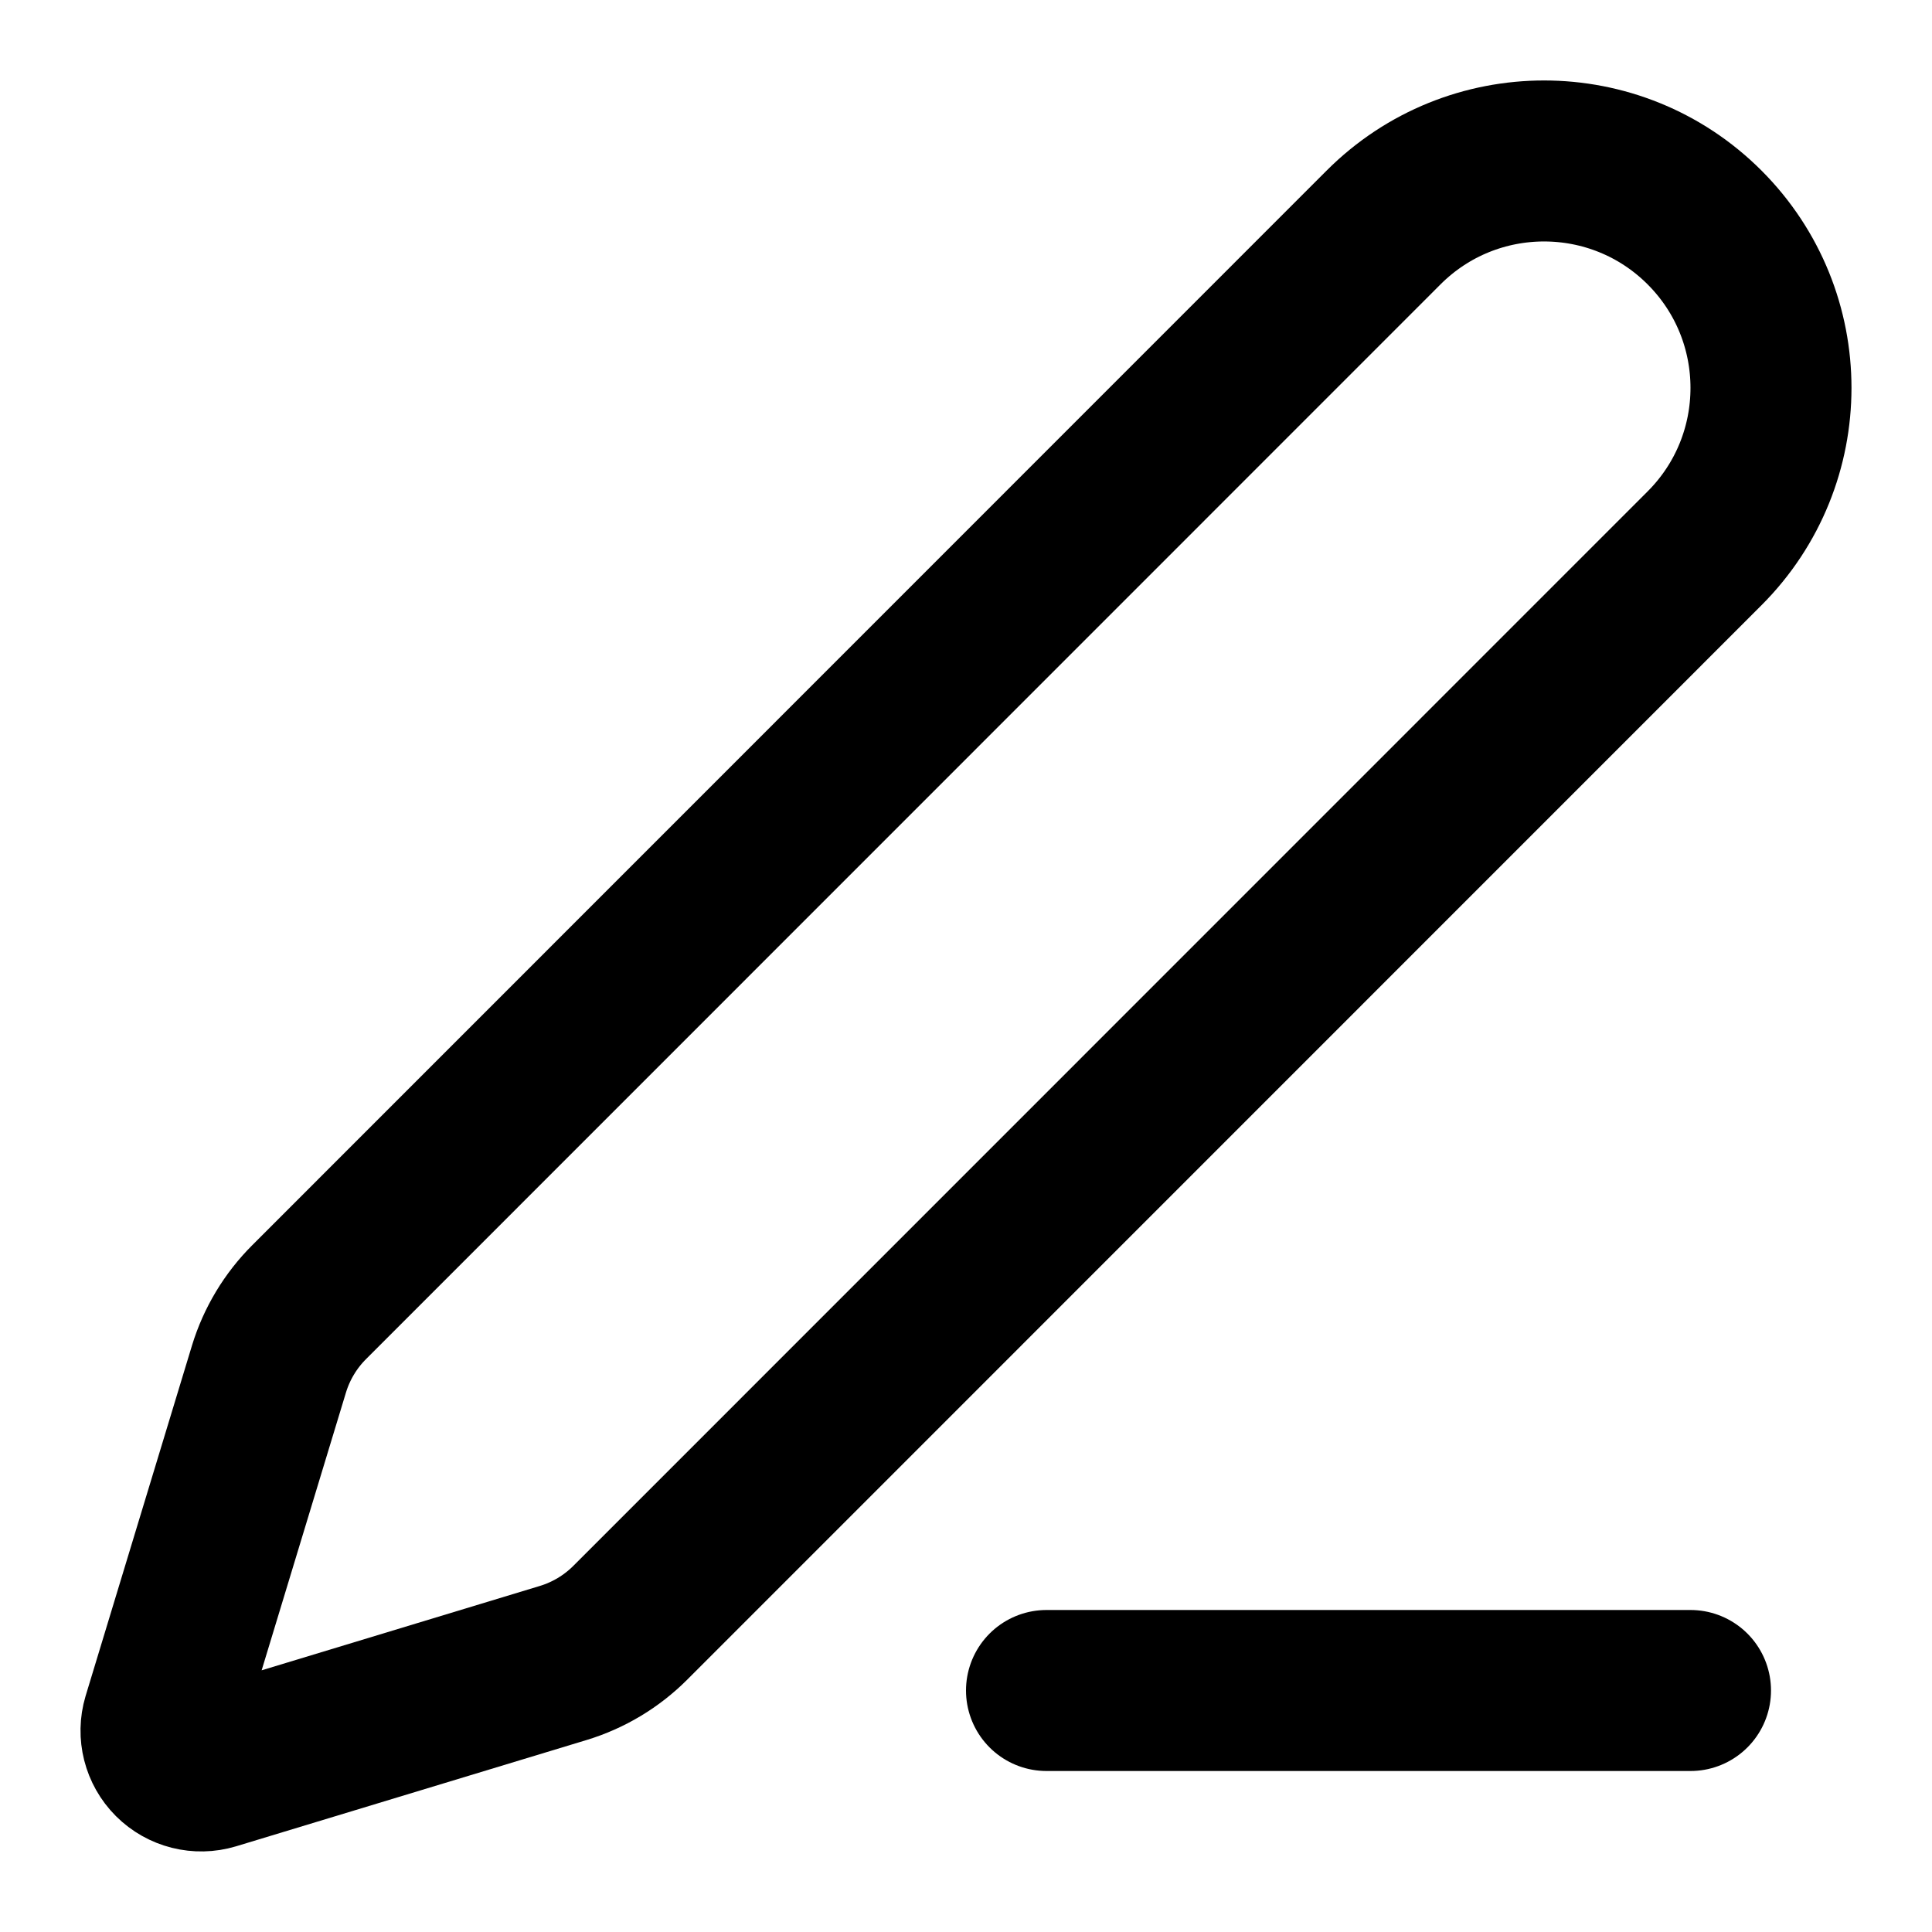
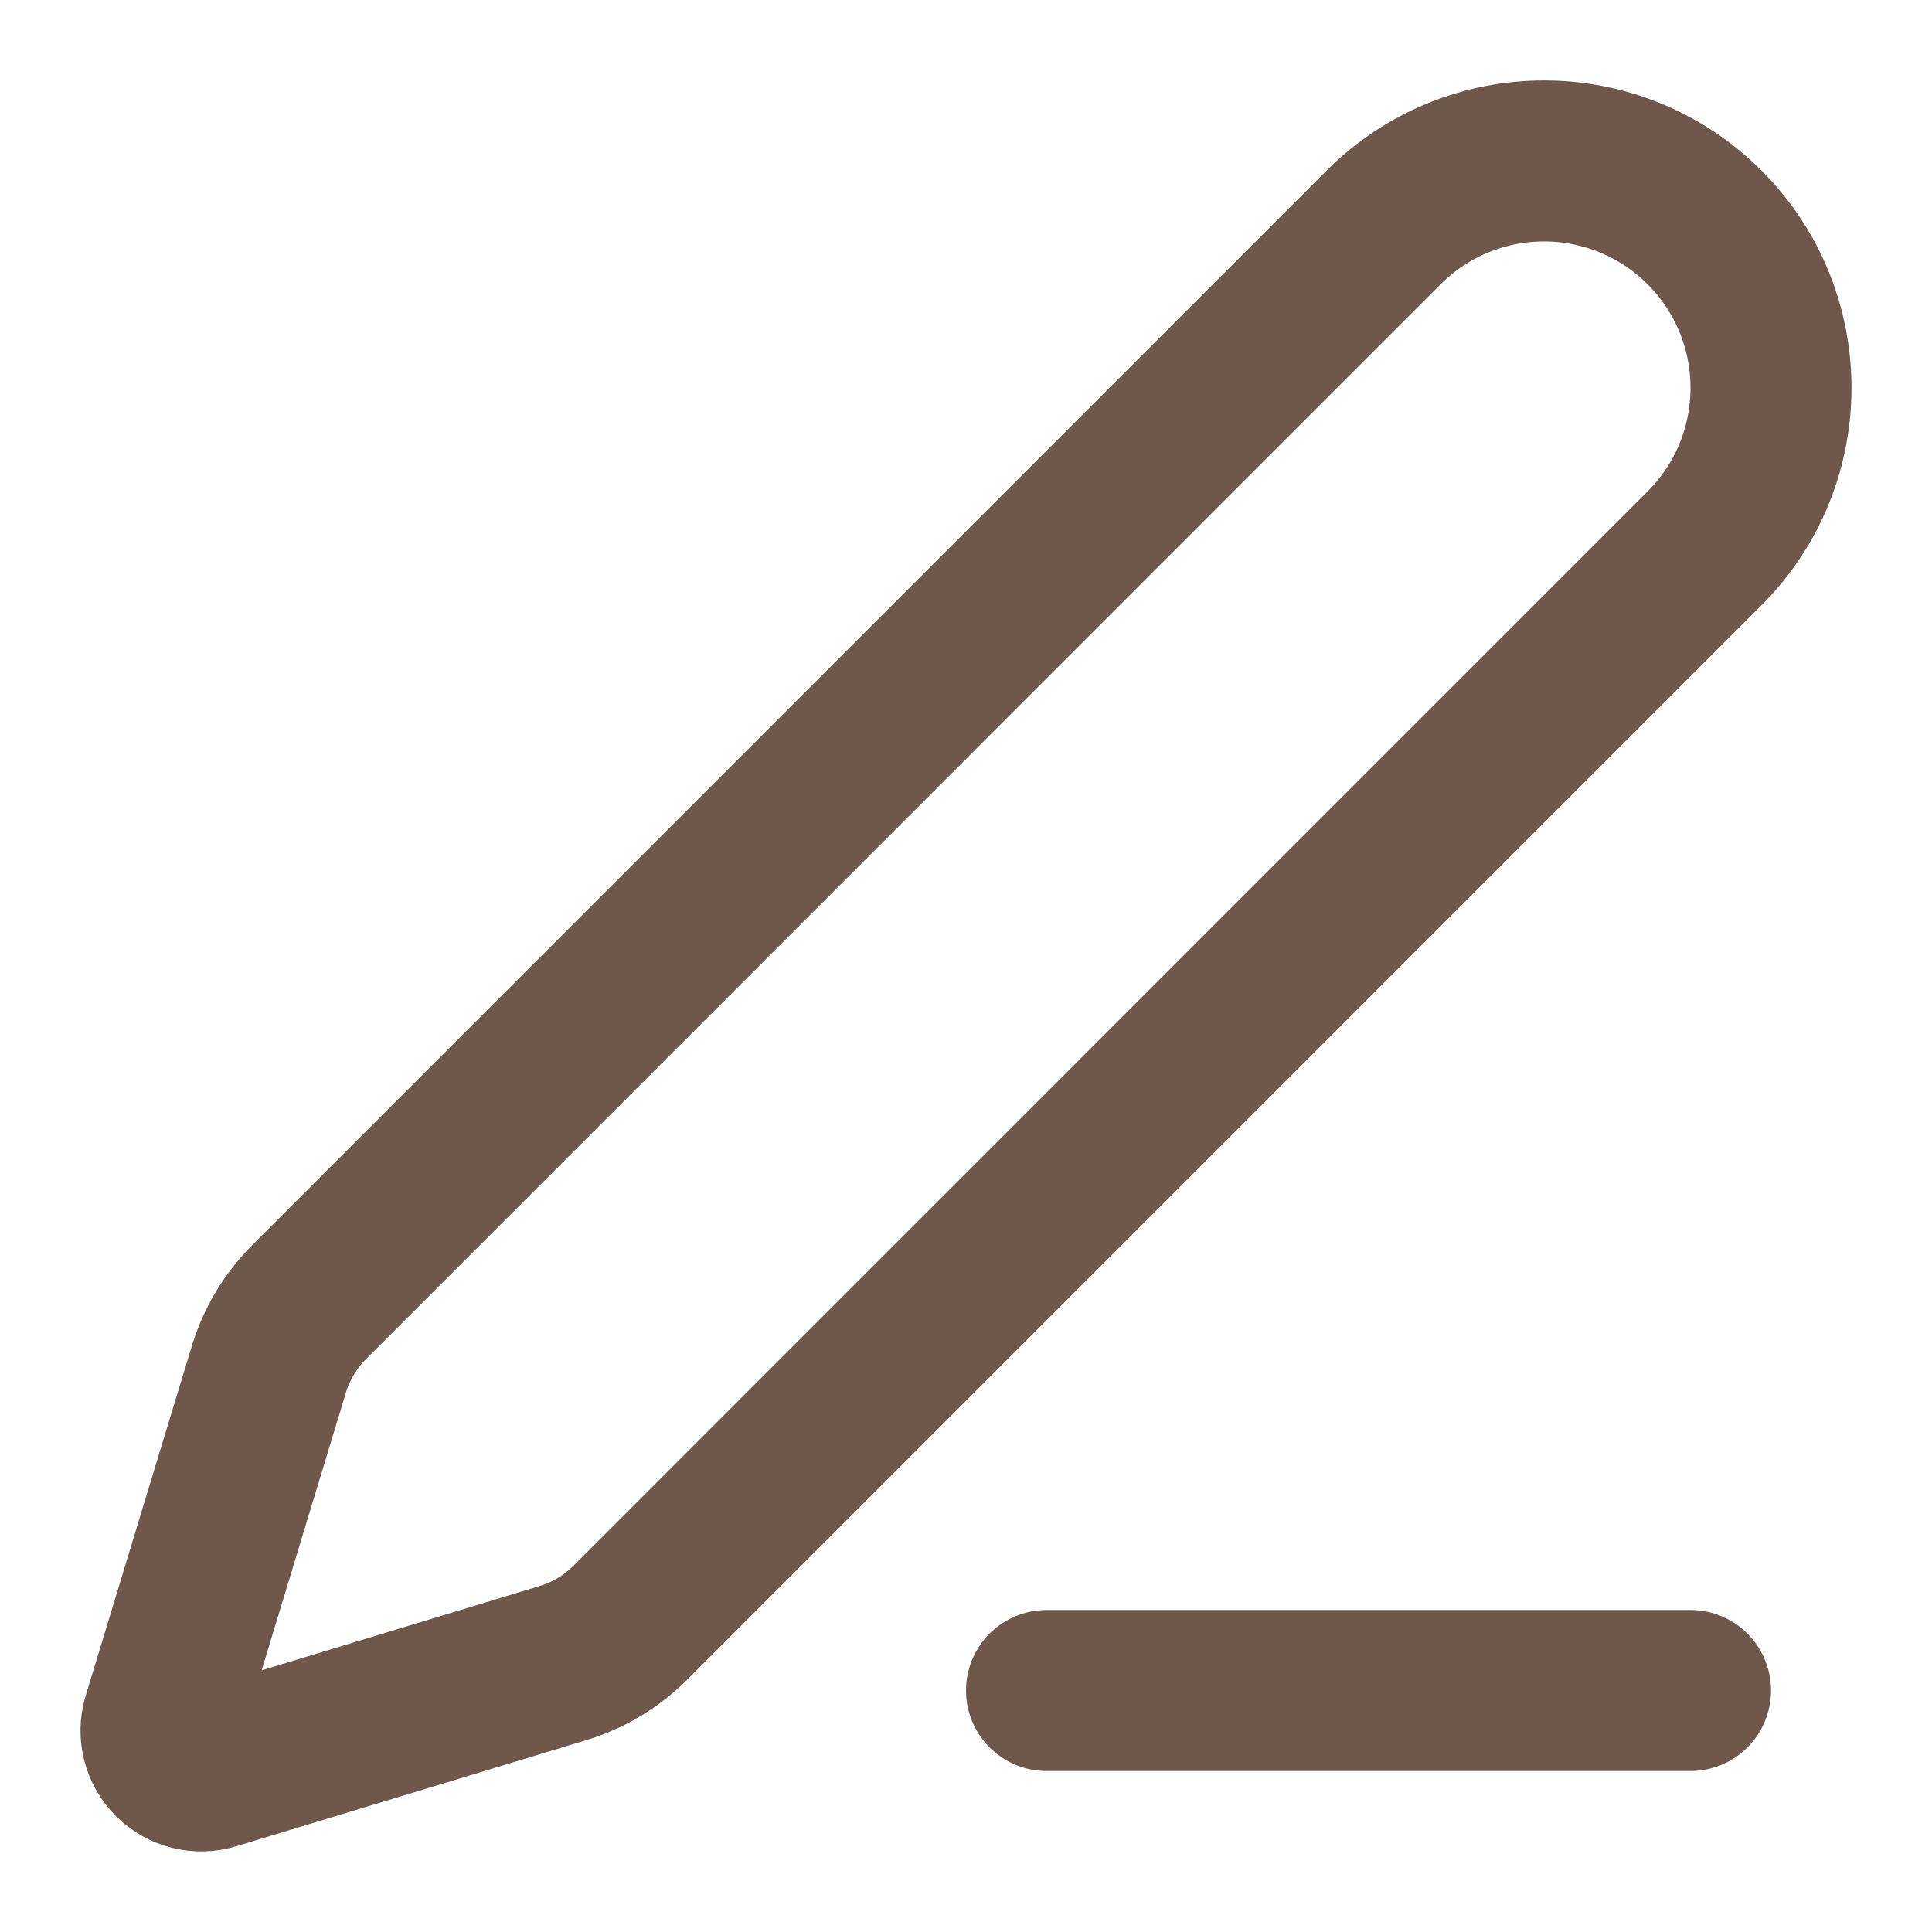
- <svg xmlns="http://www.w3.org/2000/svg" class="lucide lucide-edit-3" width="24" height="24" viewBox="0 0 24 24" fill="none" stroke="currentColor" stroke-width="2" stroke-linecap="round" stroke-linejoin="round">
+ <svg xmlns="http://www.w3.org/2000/svg" class="lucide lucide-edit-3" width="24" height="24" viewBox="0 0 24 24" fill="none" stroke="#6F574C" stroke-width="2" stroke-linecap="round" stroke-linejoin="round">
  <path d="M13 21h8" />
  <path d="M21.174 6.812a1 1 0 0 0-3.986-3.987L3.842 16.174a2 2 0 0 0-.5.83l-1.321 4.352a.5.5 0 0 0 .623.622l4.353-1.32a2 2 0 0 0 .83-.497z" />
</svg>
